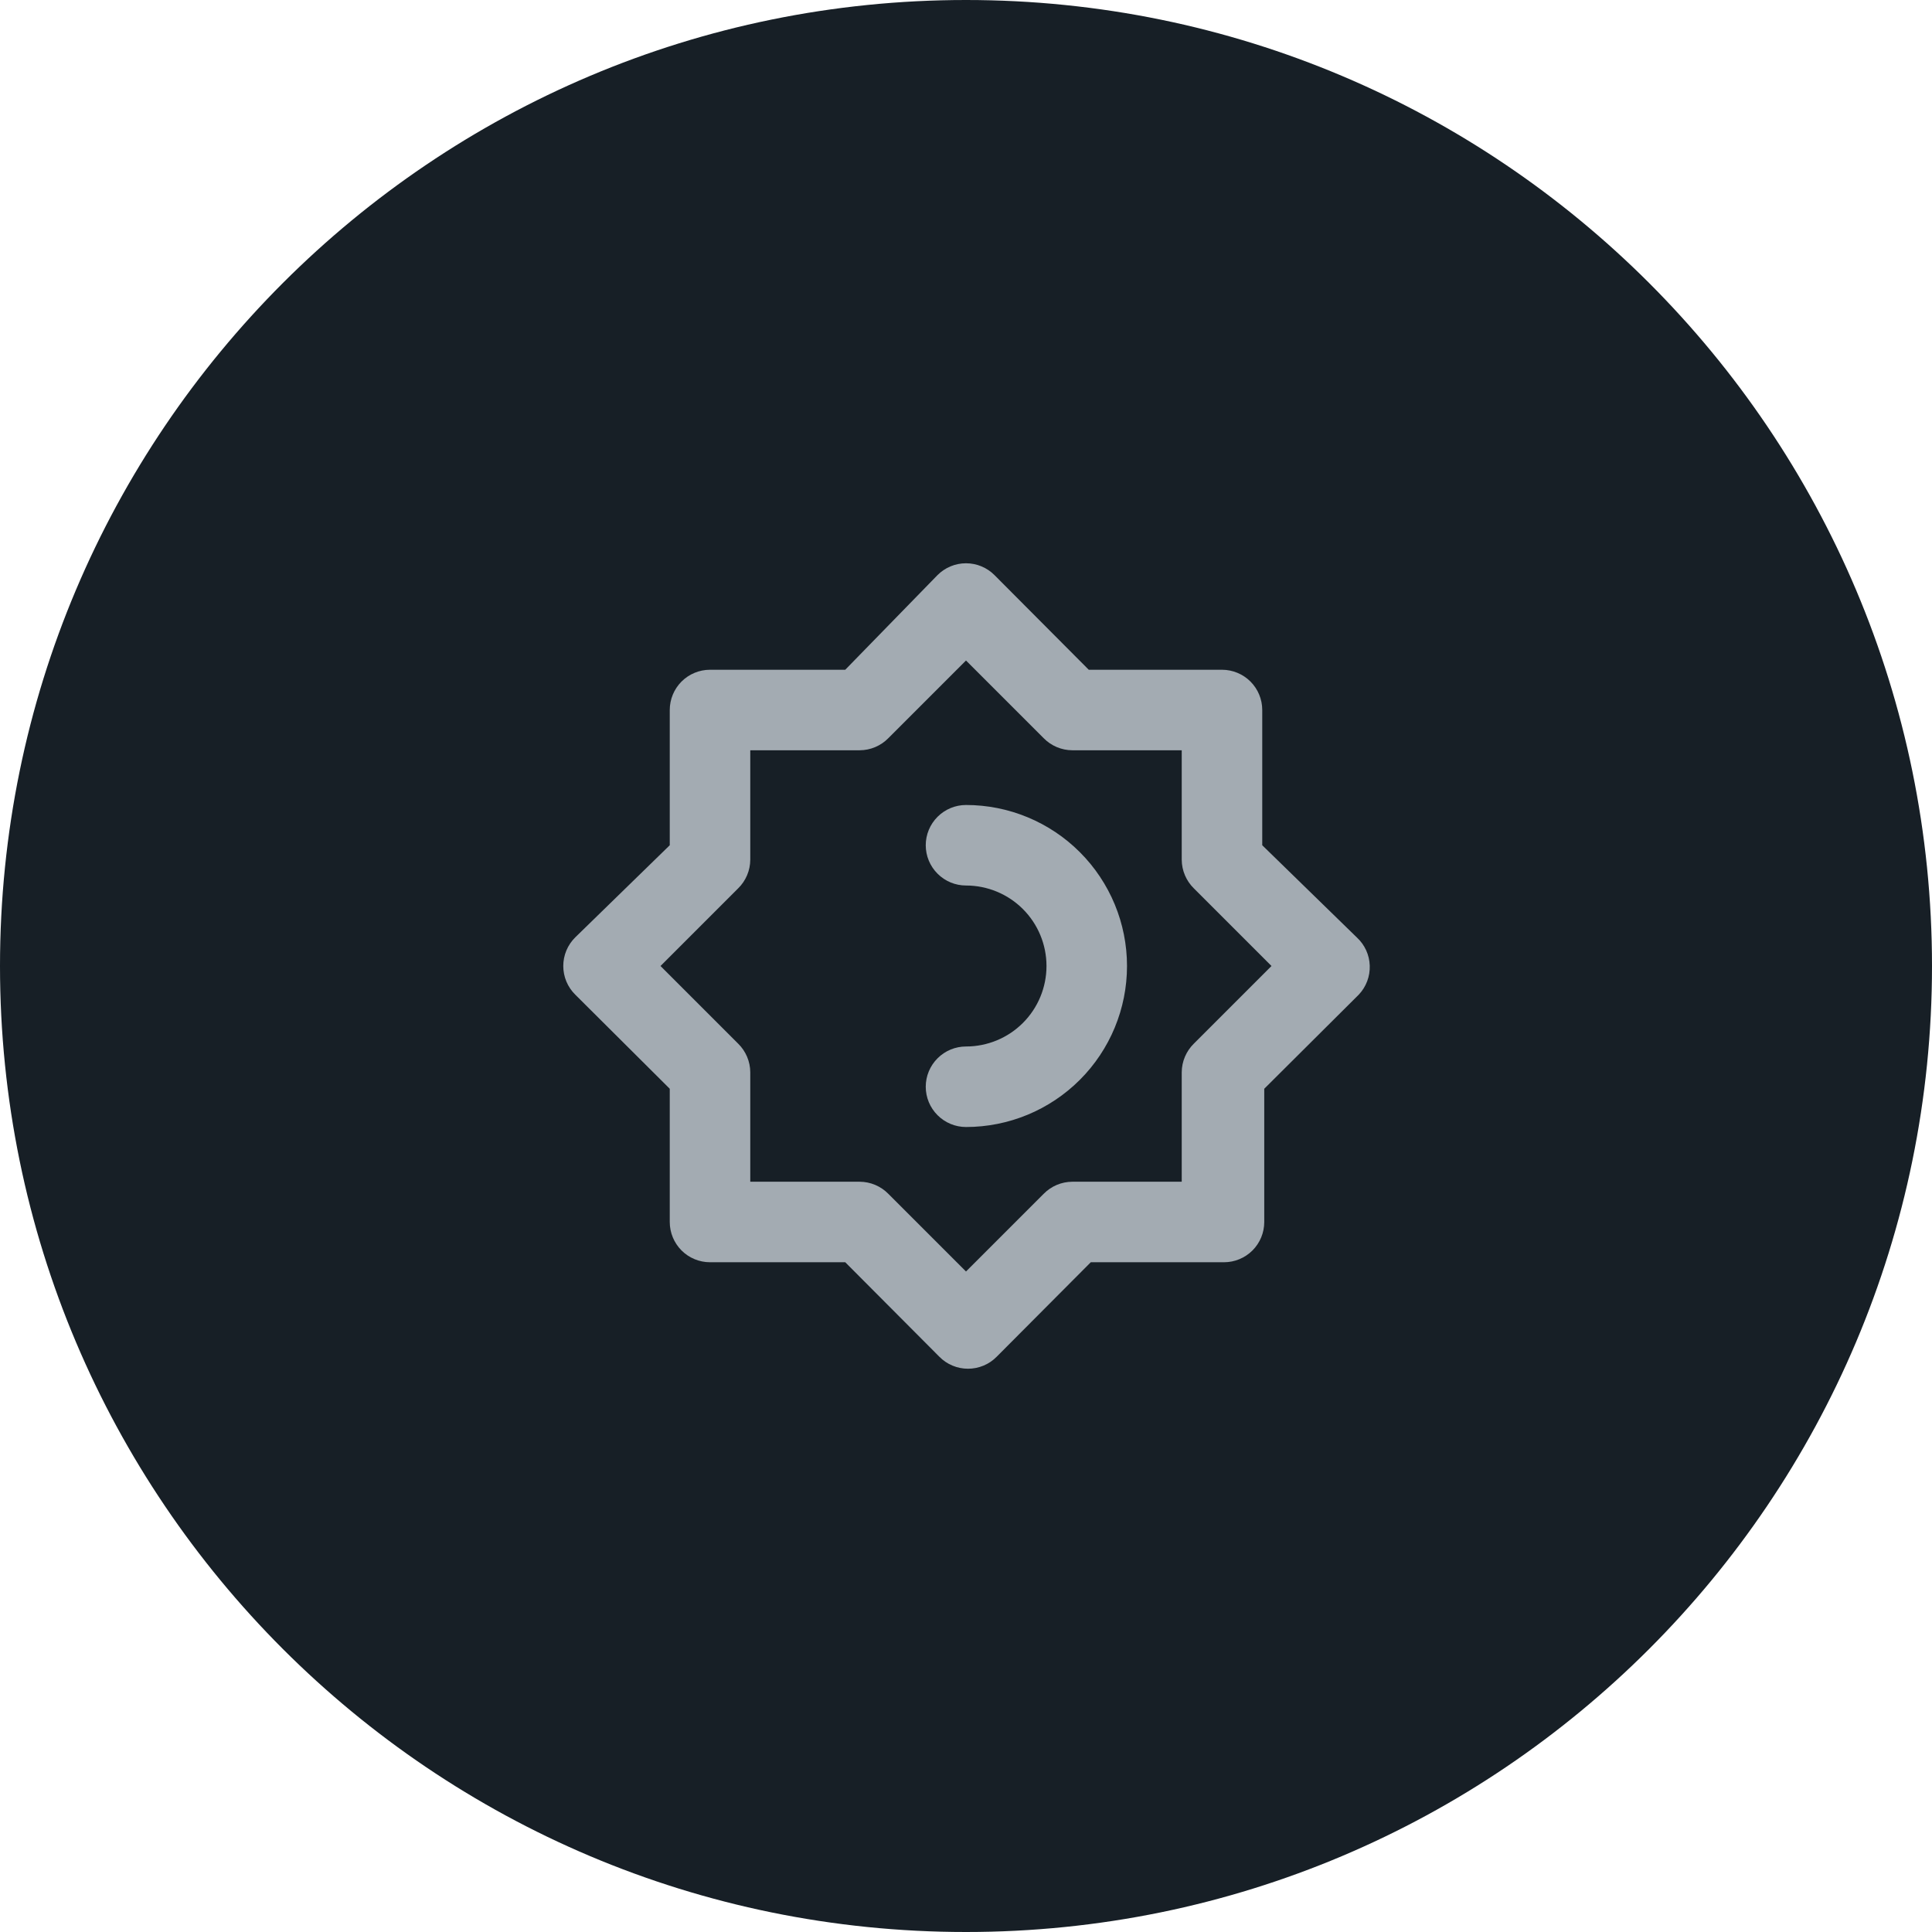
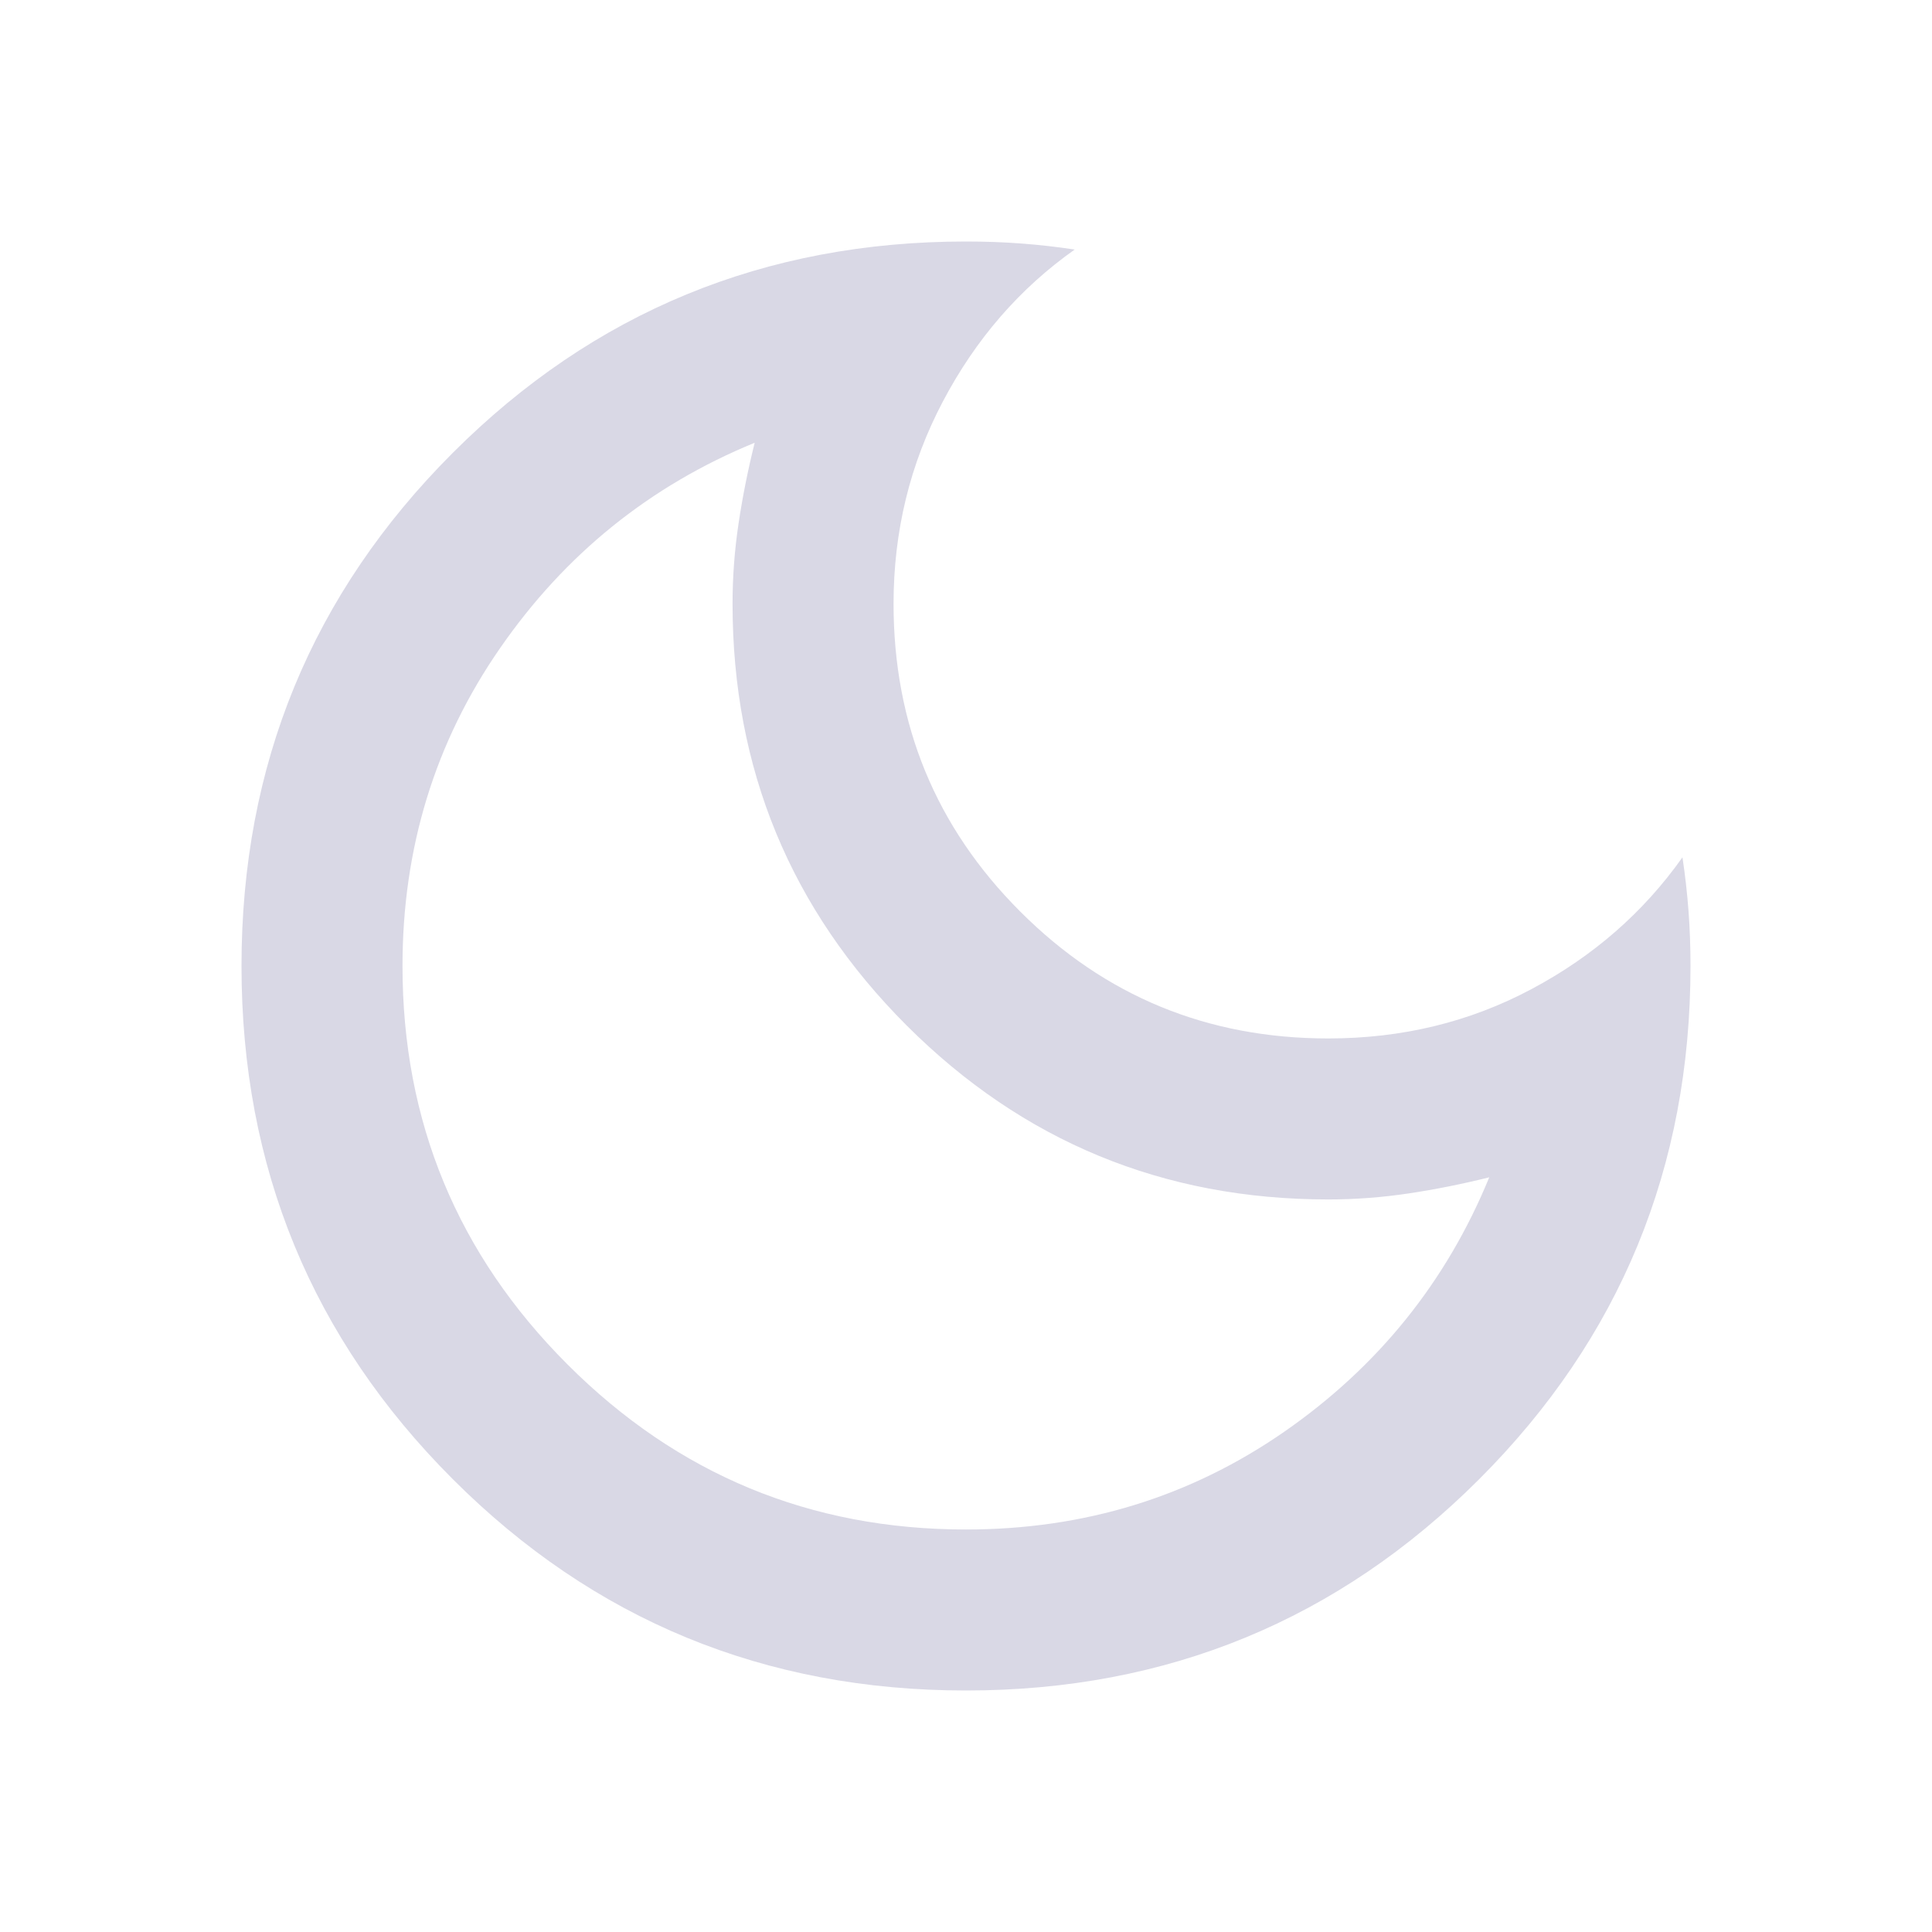
- <svg xmlns="http://www.w3.org/2000/svg" width="80" height="80" viewBox="0 0 80 80" fill="none">
-   <path fill-rule="evenodd" clip-rule="evenodd" d="M40 80C62.091 80 80 62.091 80 40C80 17.909 62.091 0 40 0C17.909 0 0 17.909 0 40C0 62.091 17.909 80 40 80Z" fill="#171F26" />
-   <path d="M40 33.333C39.558 33.333 39.134 33.509 38.822 33.822C38.509 34.134 38.333 34.558 38.333 35C38.333 35.442 38.509 35.866 38.822 36.178C39.134 36.491 39.558 36.667 40 36.667C40.884 36.667 41.732 37.018 42.357 37.643C42.982 38.268 43.333 39.116 43.333 40C43.333 40.884 42.982 41.732 42.357 42.357C41.732 42.982 40.884 43.333 40 43.333C39.558 43.333 39.134 43.509 38.822 43.822C38.509 44.134 38.333 44.558 38.333 45C38.333 45.442 38.509 45.866 38.822 46.178C39.134 46.491 39.558 46.667 40 46.667C41.768 46.667 43.464 45.964 44.714 44.714C45.964 43.464 46.667 41.768 46.667 40C46.667 38.232 45.964 36.536 44.714 35.286C43.464 34.036 41.768 33.333 40 33.333ZM56.183 38.817L52.267 35V29.4C52.267 28.958 52.091 28.534 51.779 28.221C51.466 27.909 51.042 27.733 50.6 27.733H45.083L41.183 23.817C41.029 23.66 40.844 23.537 40.641 23.452C40.438 23.367 40.22 23.324 40 23.324C39.78 23.324 39.562 23.367 39.359 23.452C39.156 23.537 38.972 23.66 38.817 23.817L35 27.733H29.4C28.958 27.733 28.534 27.909 28.221 28.221C27.909 28.534 27.733 28.958 27.733 29.4V35L23.817 38.817C23.66 38.972 23.537 39.156 23.452 39.359C23.367 39.562 23.324 39.78 23.324 40C23.324 40.22 23.367 40.438 23.452 40.641C23.537 40.844 23.66 41.028 23.817 41.183L27.733 45.083V50.6C27.733 51.042 27.909 51.466 28.221 51.779C28.534 52.091 28.958 52.267 29.4 52.267H35L38.9 56.183C39.055 56.34 39.239 56.464 39.442 56.548C39.645 56.633 39.863 56.676 40.083 56.676C40.303 56.676 40.521 56.633 40.724 56.548C40.928 56.464 41.112 56.34 41.267 56.183L45.167 52.267H50.683C51.125 52.267 51.549 52.091 51.862 51.779C52.175 51.466 52.35 51.042 52.35 50.6V45.083L56.267 41.183C56.418 41.023 56.535 40.834 56.613 40.628C56.69 40.422 56.726 40.203 56.718 39.983C56.711 39.763 56.66 39.546 56.568 39.346C56.476 39.146 56.345 38.966 56.183 38.817ZM49.433 43.217C49.276 43.371 49.151 43.555 49.065 43.758C48.979 43.961 48.934 44.179 48.933 44.4V48.933H44.4C44.18 48.934 43.961 48.979 43.758 49.065C43.555 49.151 43.371 49.276 43.217 49.433L40 52.65L36.783 49.433C36.629 49.276 36.445 49.151 36.242 49.065C36.039 48.979 35.821 48.934 35.6 48.933H31.067V44.4C31.066 44.179 31.021 43.961 30.935 43.758C30.849 43.555 30.724 43.371 30.567 43.217L27.35 40L30.567 36.783C30.724 36.629 30.849 36.445 30.935 36.242C31.021 36.039 31.066 35.821 31.067 35.6V31.067H35.6C35.821 31.066 36.039 31.021 36.242 30.935C36.445 30.849 36.629 30.724 36.783 30.567L40 27.35L43.217 30.567C43.371 30.724 43.555 30.849 43.758 30.935C43.961 31.021 44.18 31.066 44.4 31.067H48.933V35.6C48.934 35.821 48.979 36.039 49.065 36.242C49.151 36.445 49.276 36.629 49.433 36.783L52.65 40L49.433 43.217Z" fill="#A3ABB2" />
+ <svg xmlns="http://www.w3.org/2000/svg" width="24" height="24" viewBox="0 0 24 24" fill="none">
+   <path d="M12 21C9.5 21 7.375 20.125 5.625 18.375C3.875 16.625 3 14.5 3 12C3 9.5 3.875 7.375 5.625 5.625C7.375 3.875 9.5 3 12 3C12.233 3 12.463 3.008 12.688 3.025C12.913 3.042 13.133 3.067 13.35 3.1C12.667 3.583 12.121 4.212 11.713 4.987C11.304 5.762 11.1 6.6 11.1 7.5C11.1 9 11.625 10.275 12.675 11.325C13.725 12.375 15 12.9 16.5 12.9C17.417 12.9 18.258 12.696 19.025 12.287C19.792 11.879 20.417 11.333 20.9 10.65C20.933 10.867 20.958 11.087 20.975 11.312C20.992 11.537 21 11.767 21 12C21 14.5 20.125 16.625 18.375 18.375C16.625 20.125 14.5 21 12 21ZM12 19C13.467 19 14.783 18.596 15.95 17.788C17.117 16.979 17.967 15.925 18.5 14.625C18.167 14.708 17.833 14.775 17.5 14.825C17.167 14.875 16.833 14.9 16.5 14.9C14.45 14.9 12.704 14.179 11.262 12.738C9.821 11.296 9.1 9.55 9.1 7.5C9.1 7.167 9.125 6.833 9.175 6.5C9.225 6.167 9.292 5.833 9.375 5.5C8.075 6.033 7.021 6.883 6.213 8.05C5.404 9.217 5 10.533 5 12C5 13.933 5.683 15.583 7.05 16.95C8.417 18.317 10.067 19 12 19Z" fill="#D9D8E5" />
</svg>
